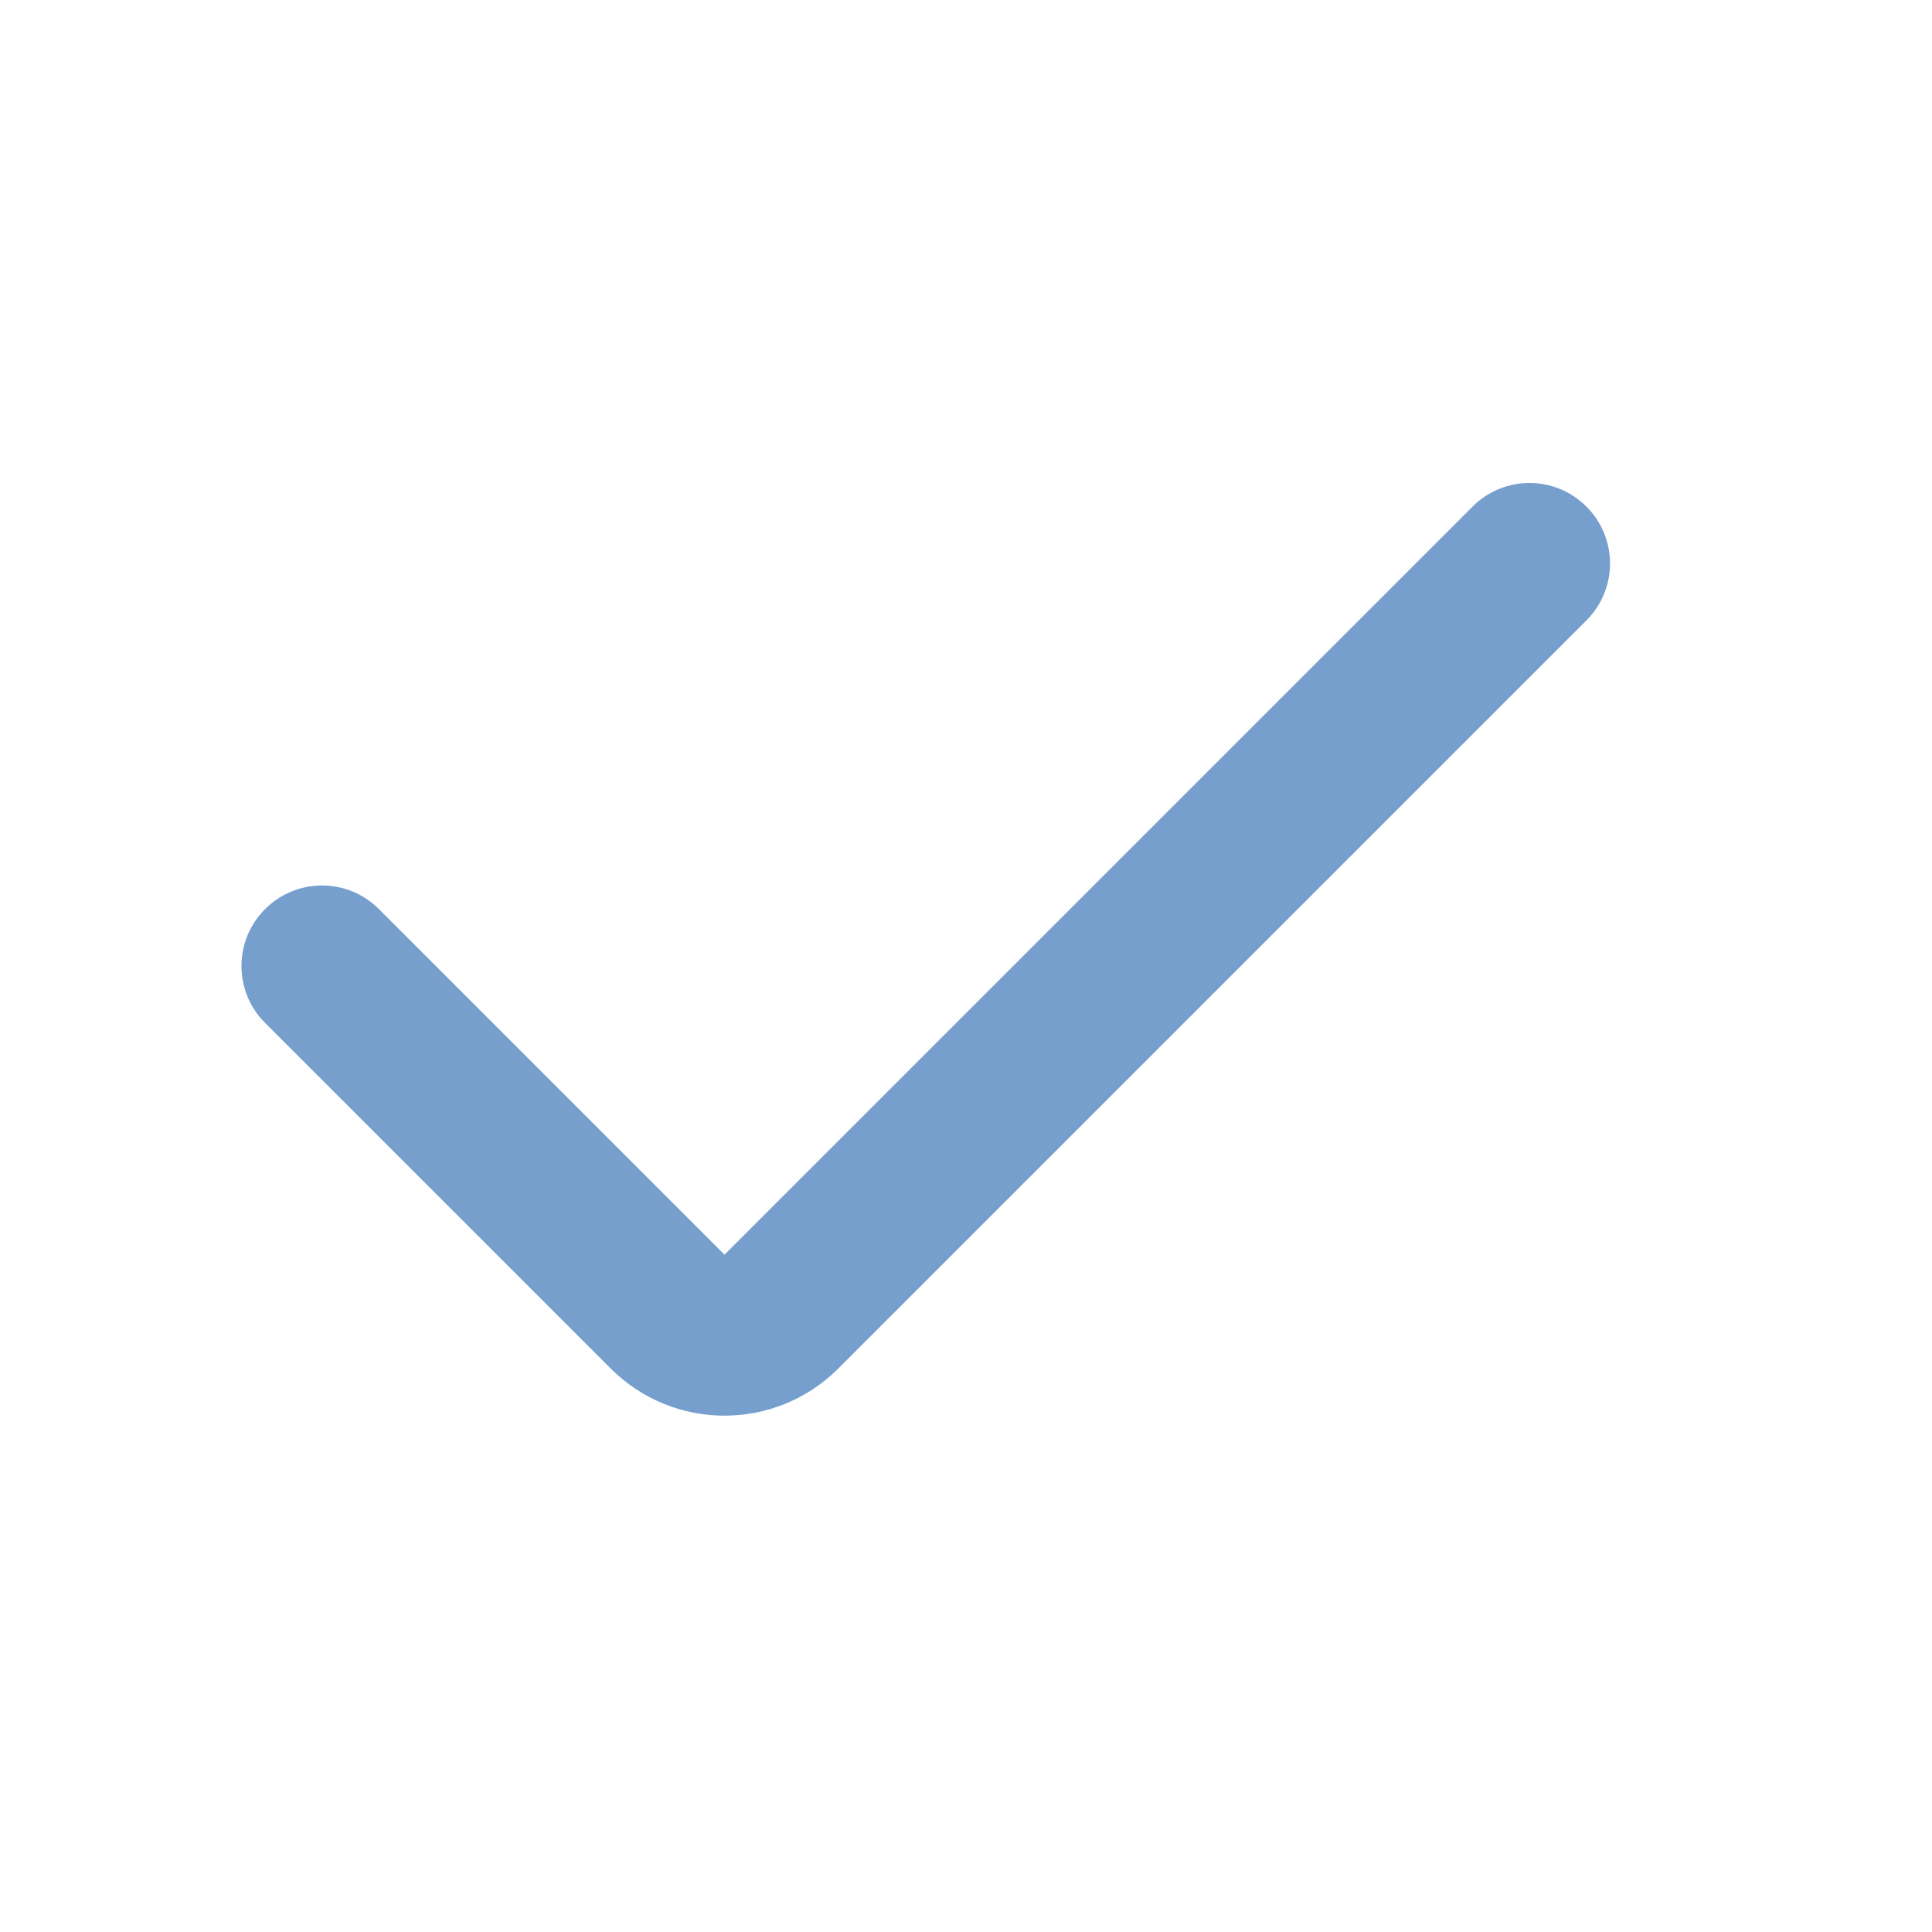
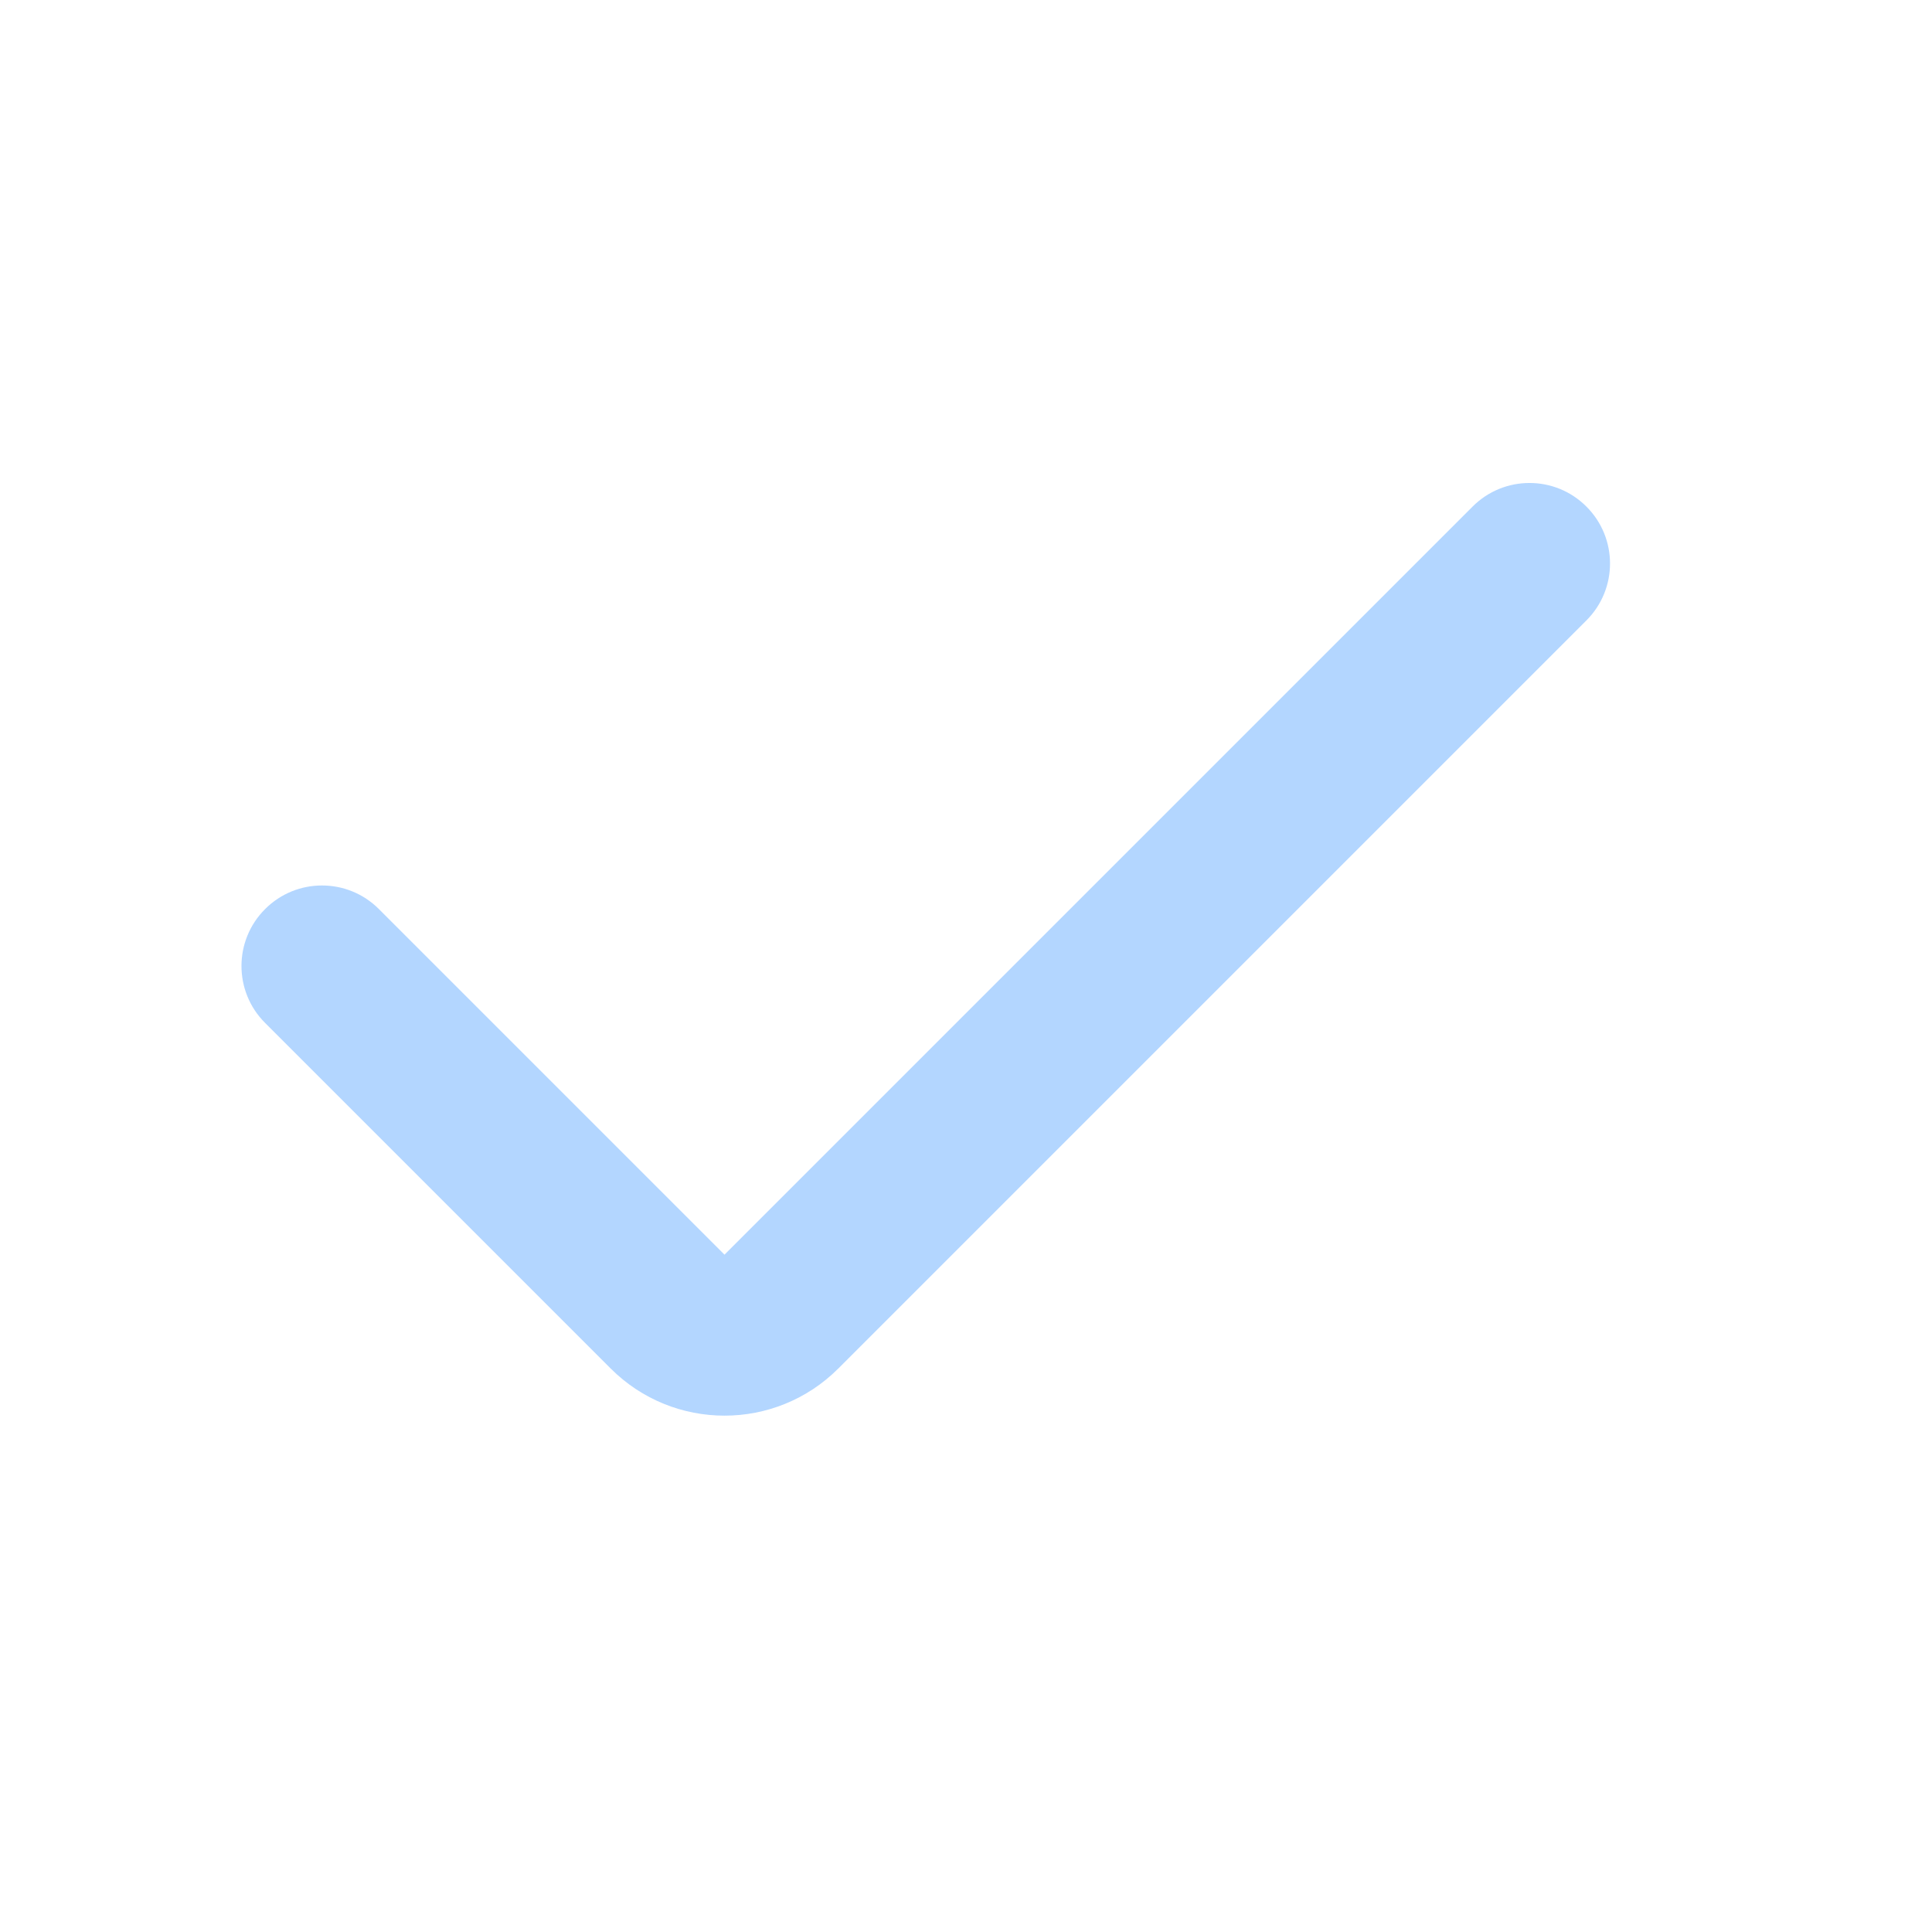
<svg xmlns="http://www.w3.org/2000/svg" width="800px" height="800px" viewBox="0 0 24 24" fill="none">
-   <path fill-rule="evenodd" clip-rule="evenodd" d="M19.707 6.293C20.098 6.683 20.098 7.317 19.707 7.707L10.414 17C9.633 17.781 8.367 17.781 7.586 17L3.293 12.707C2.902 12.317 2.902 11.683 3.293 11.293C3.683 10.902 4.317 10.902 4.707 11.293L9 15.586L18.293 6.293C18.683 5.902 19.317 5.902 19.707 6.293Z" fill="#769FCD" />
+   <path fill-rule="evenodd" clip-rule="evenodd" d="M19.707 6.293C20.098 6.683 20.098 7.317 19.707 7.707L10.414 17C9.633 17.781 8.367 17.781 7.586 17L3.293 12.707C2.902 12.317 2.902 11.683 3.293 11.293C3.683 10.902 4.317 10.902 4.707 11.293L9 15.586L18.293 6.293C18.683 5.902 19.317 5.902 19.707 6.293Z" fill="#91c4ffb0" />
</svg>
